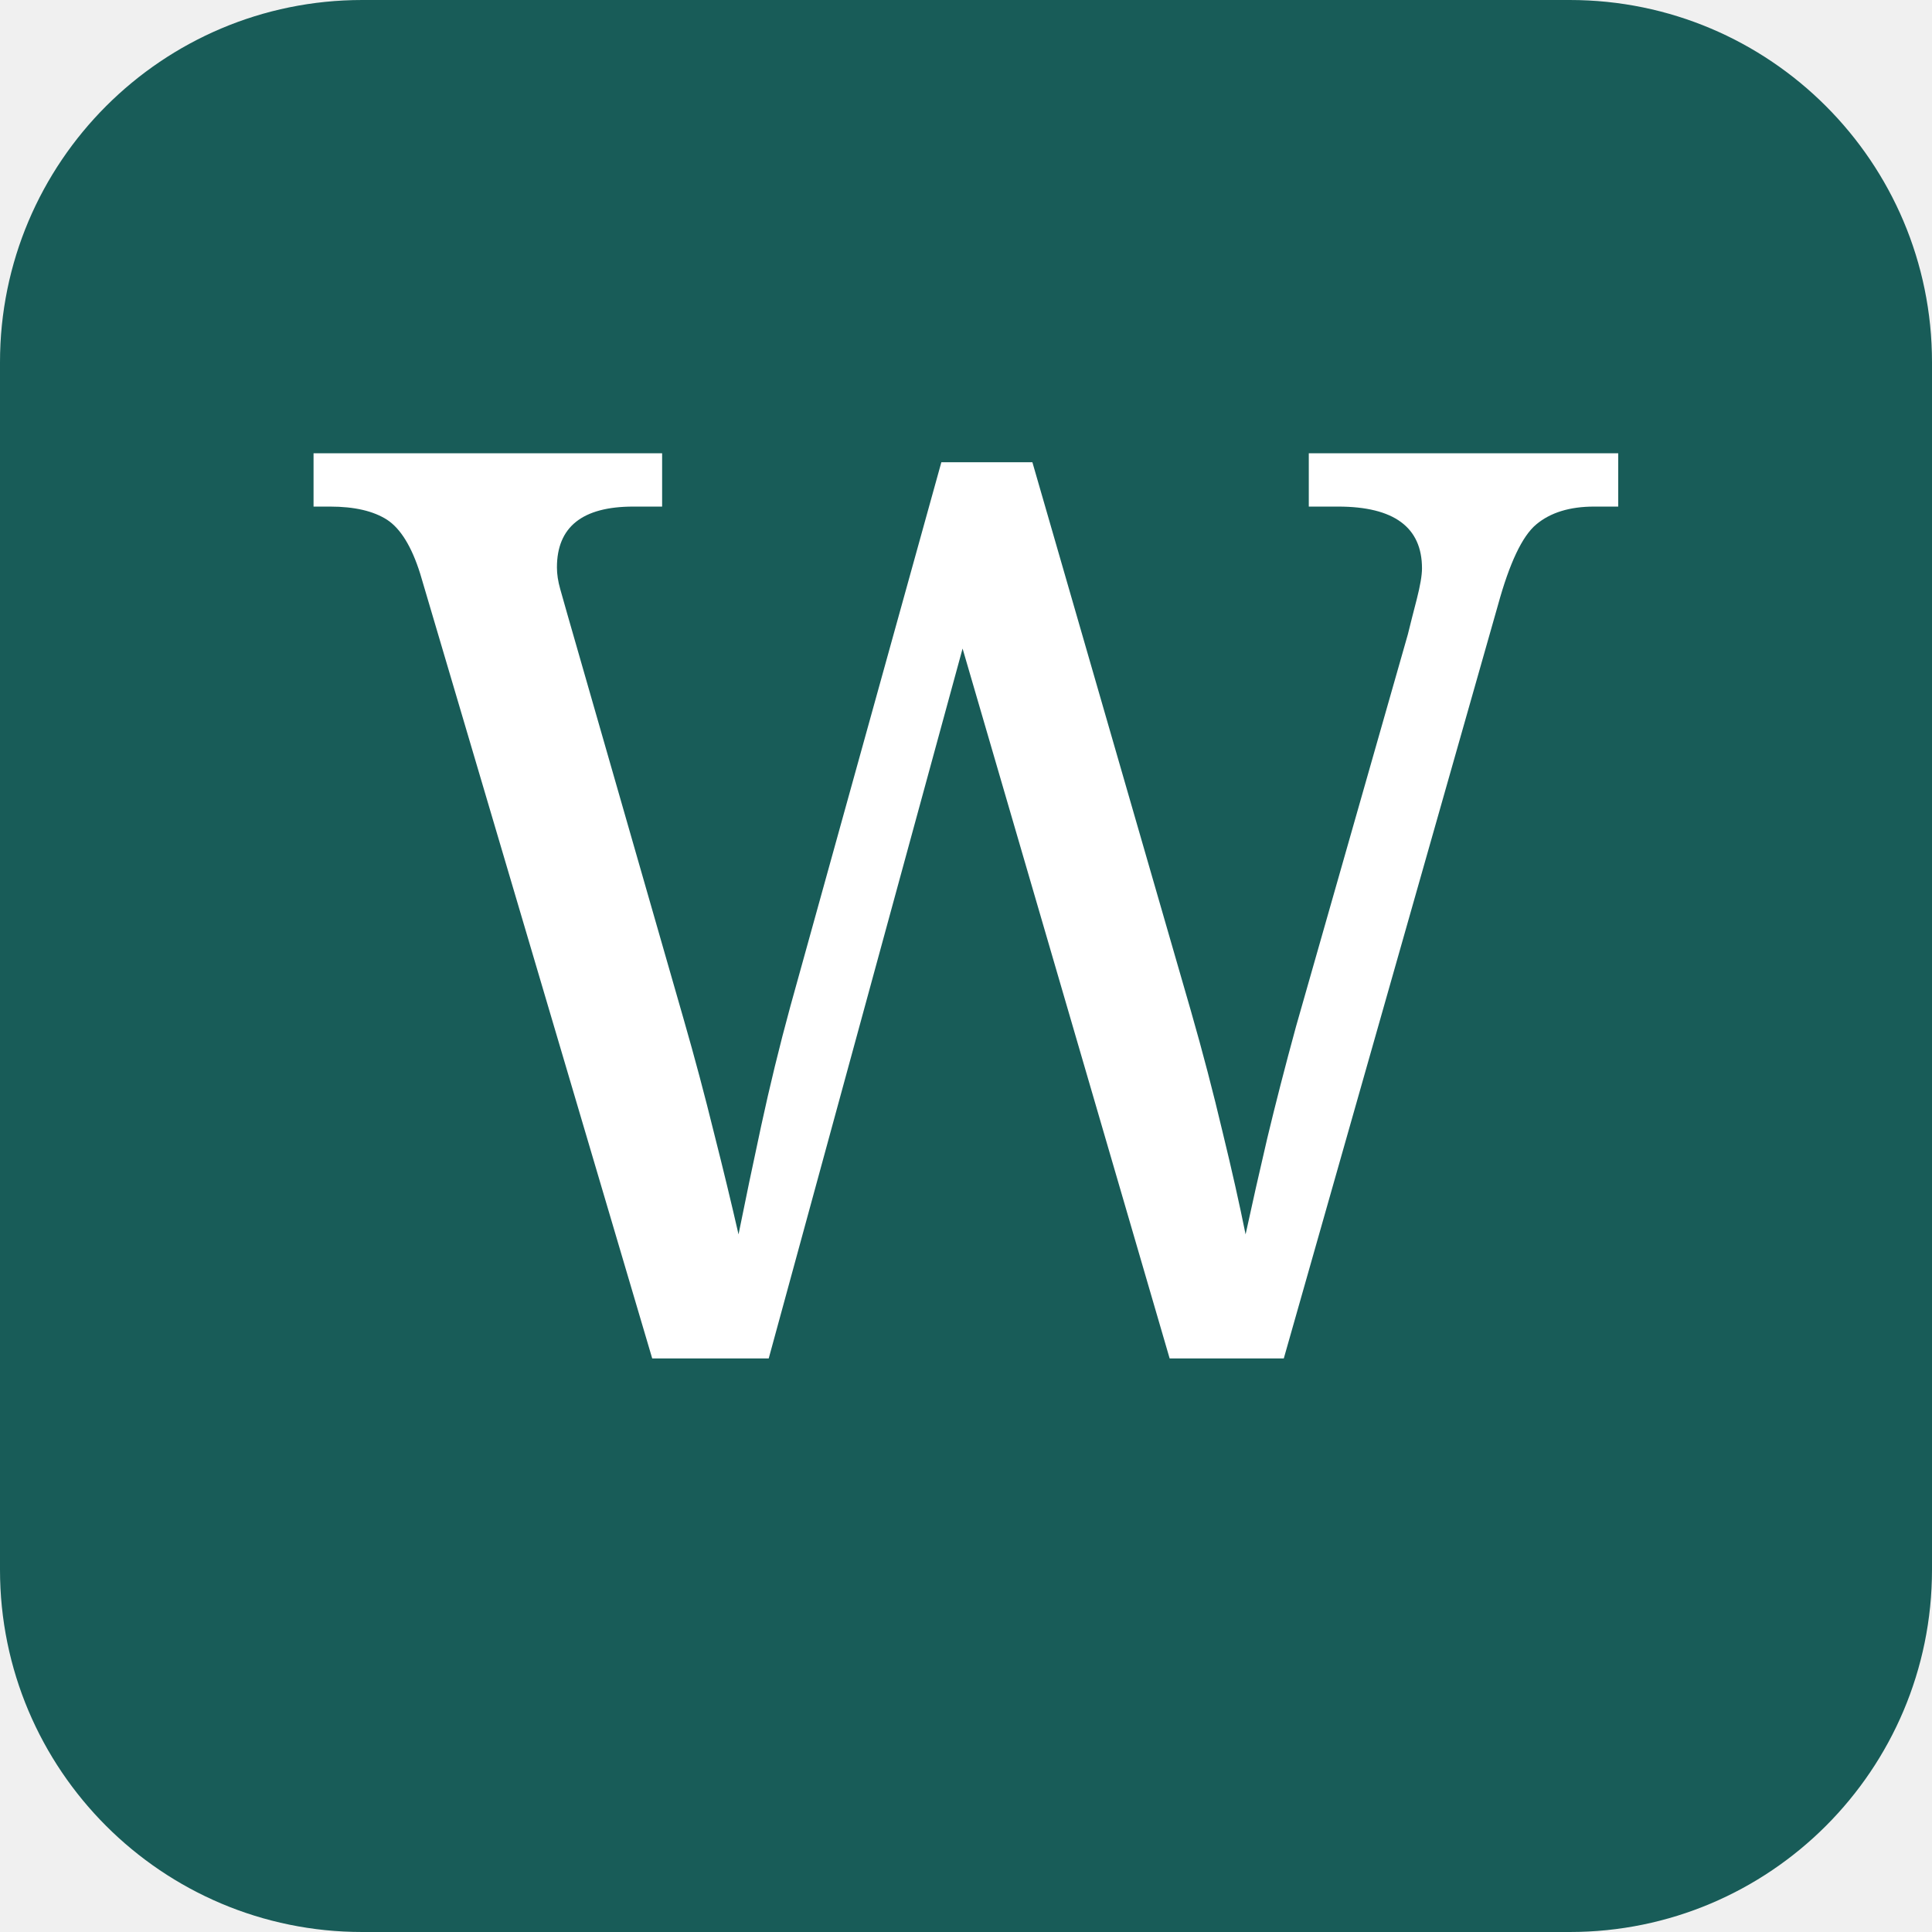
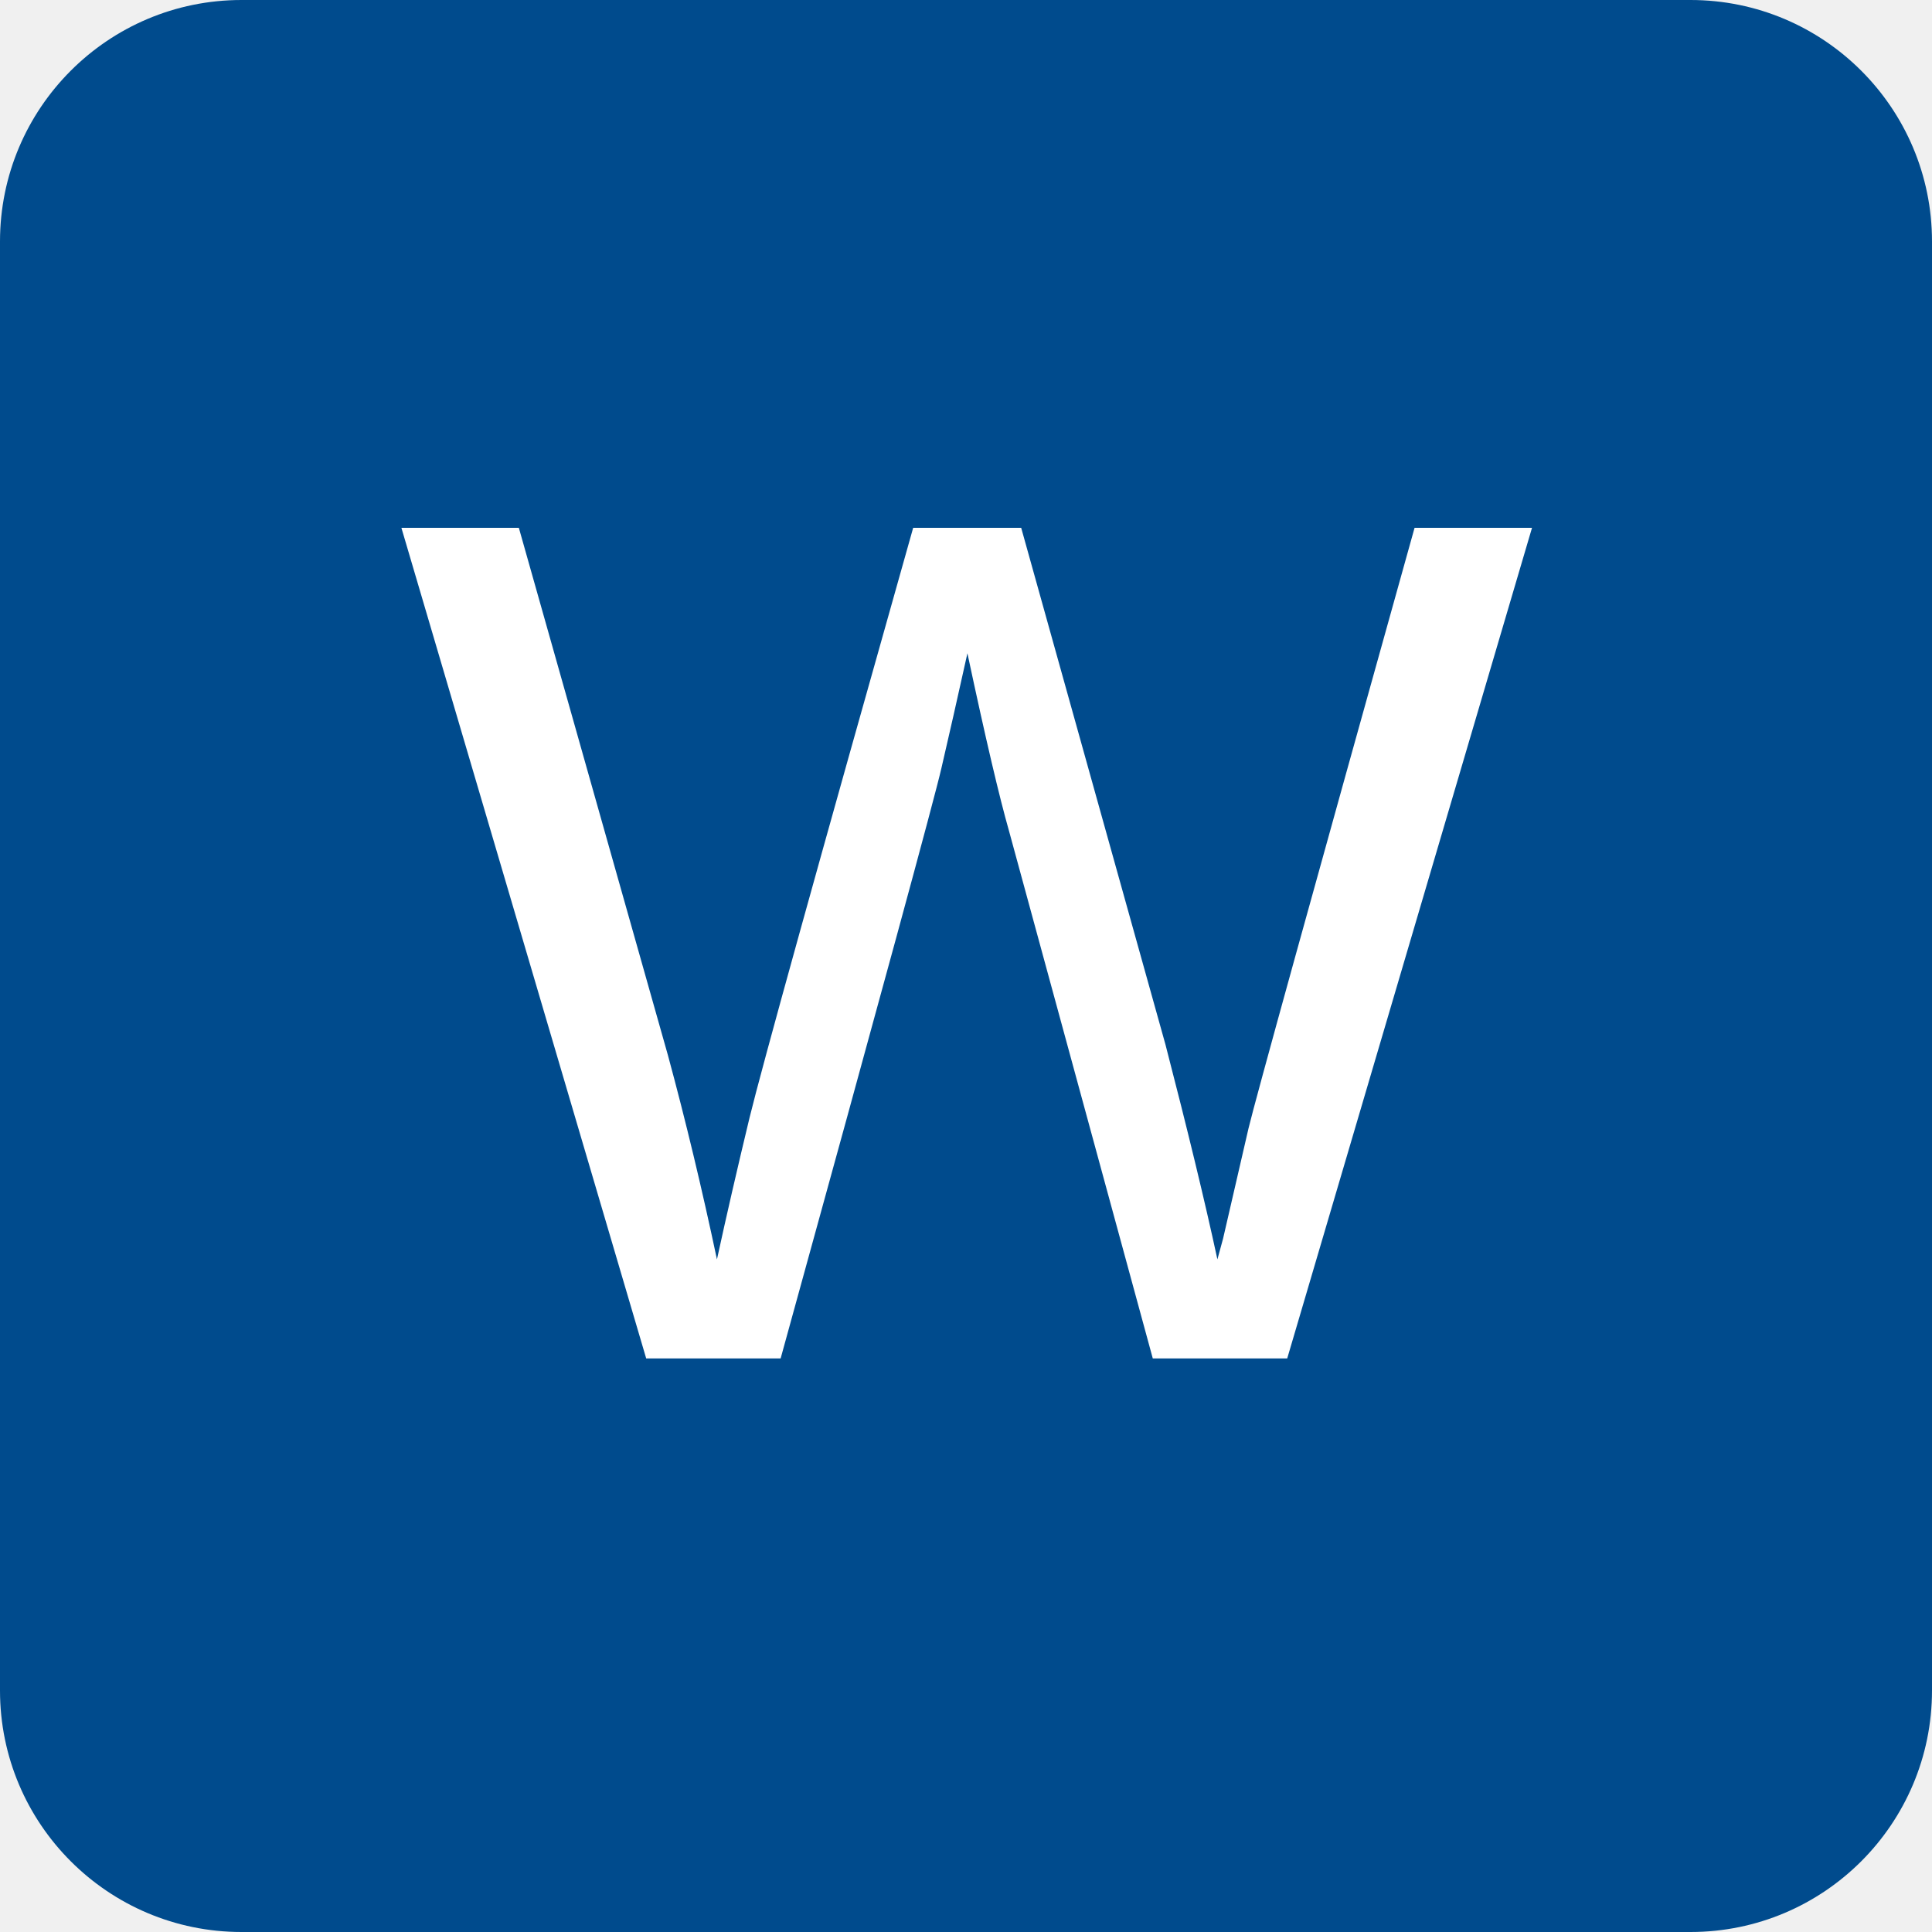
<svg xmlns="http://www.w3.org/2000/svg" viewBox="0 0 64 64">
-   <rect width="64" height="64" rx="12" fill="#185c58" />
-   <text x="32" y="45" text-anchor="middle" font-family="Georgia,serif" font-size="42" fill="#fff">W</text>
+   <rect width="64" height="64" rx="8" fill="#004b8d" />
+   <text x="32" y="45" text-anchor="middle" font-family="Arial,sans-serif" font-size="40" fill="#fff">W</text>
</svg>
